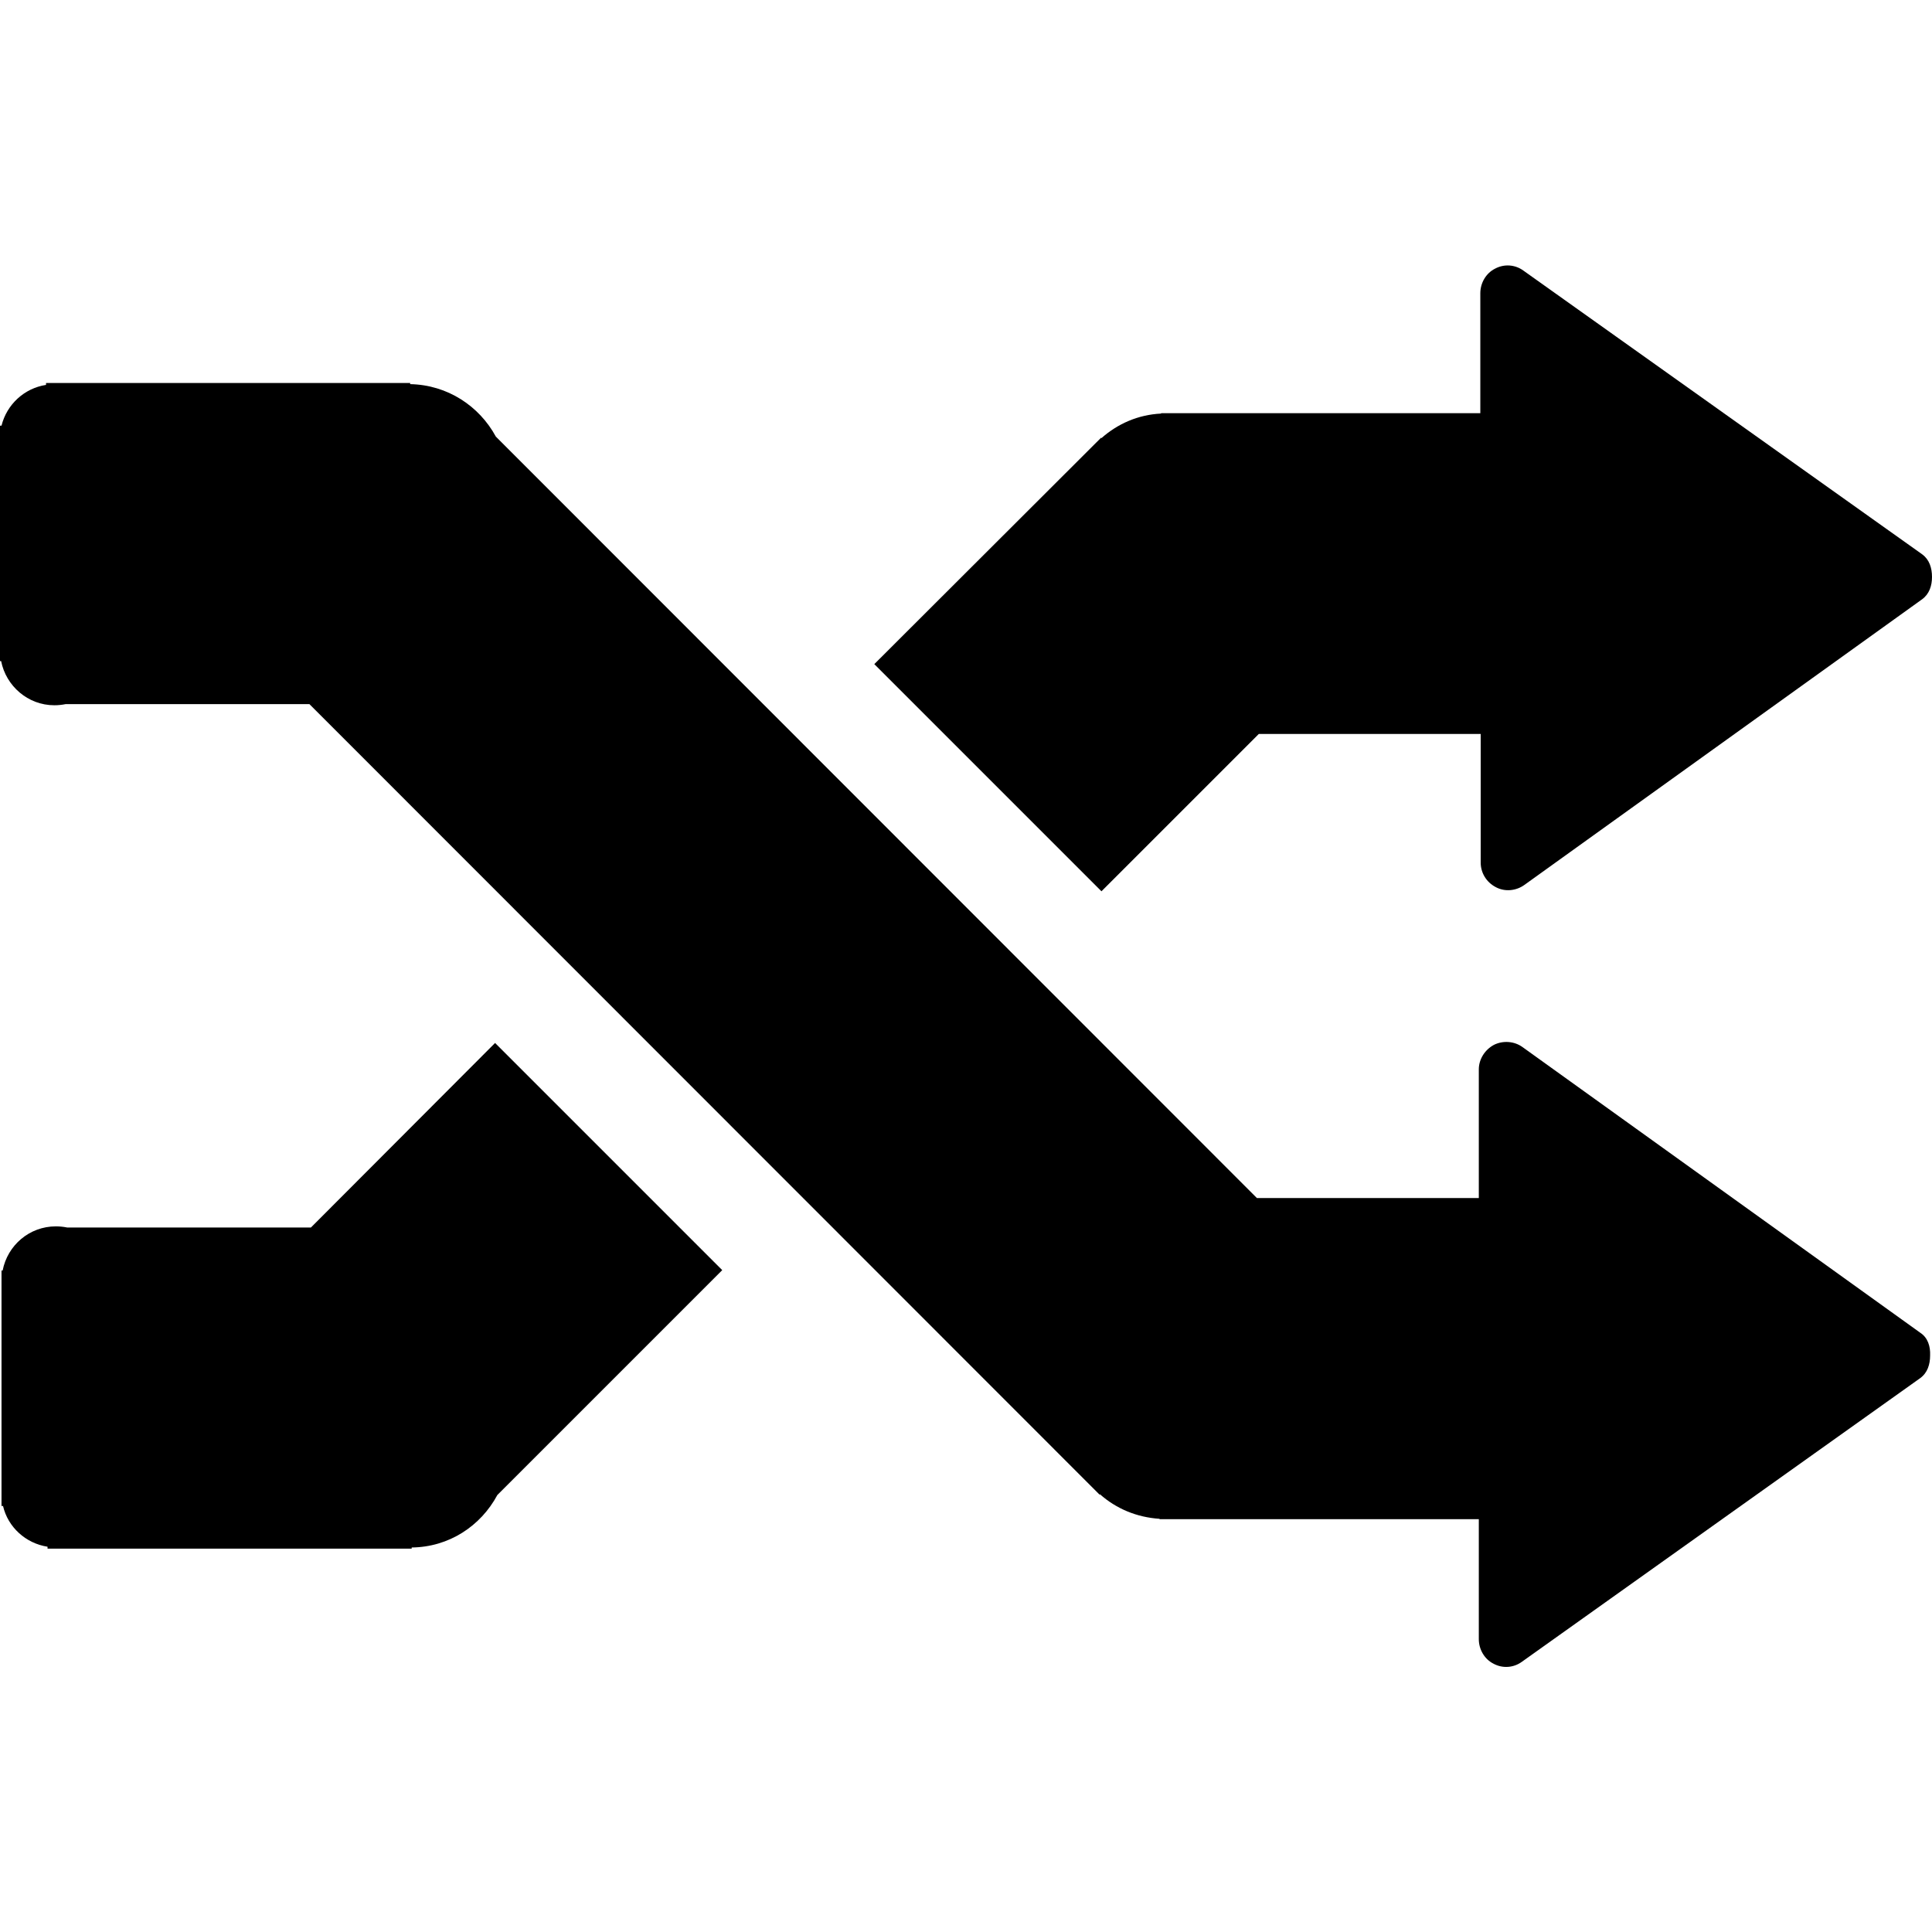
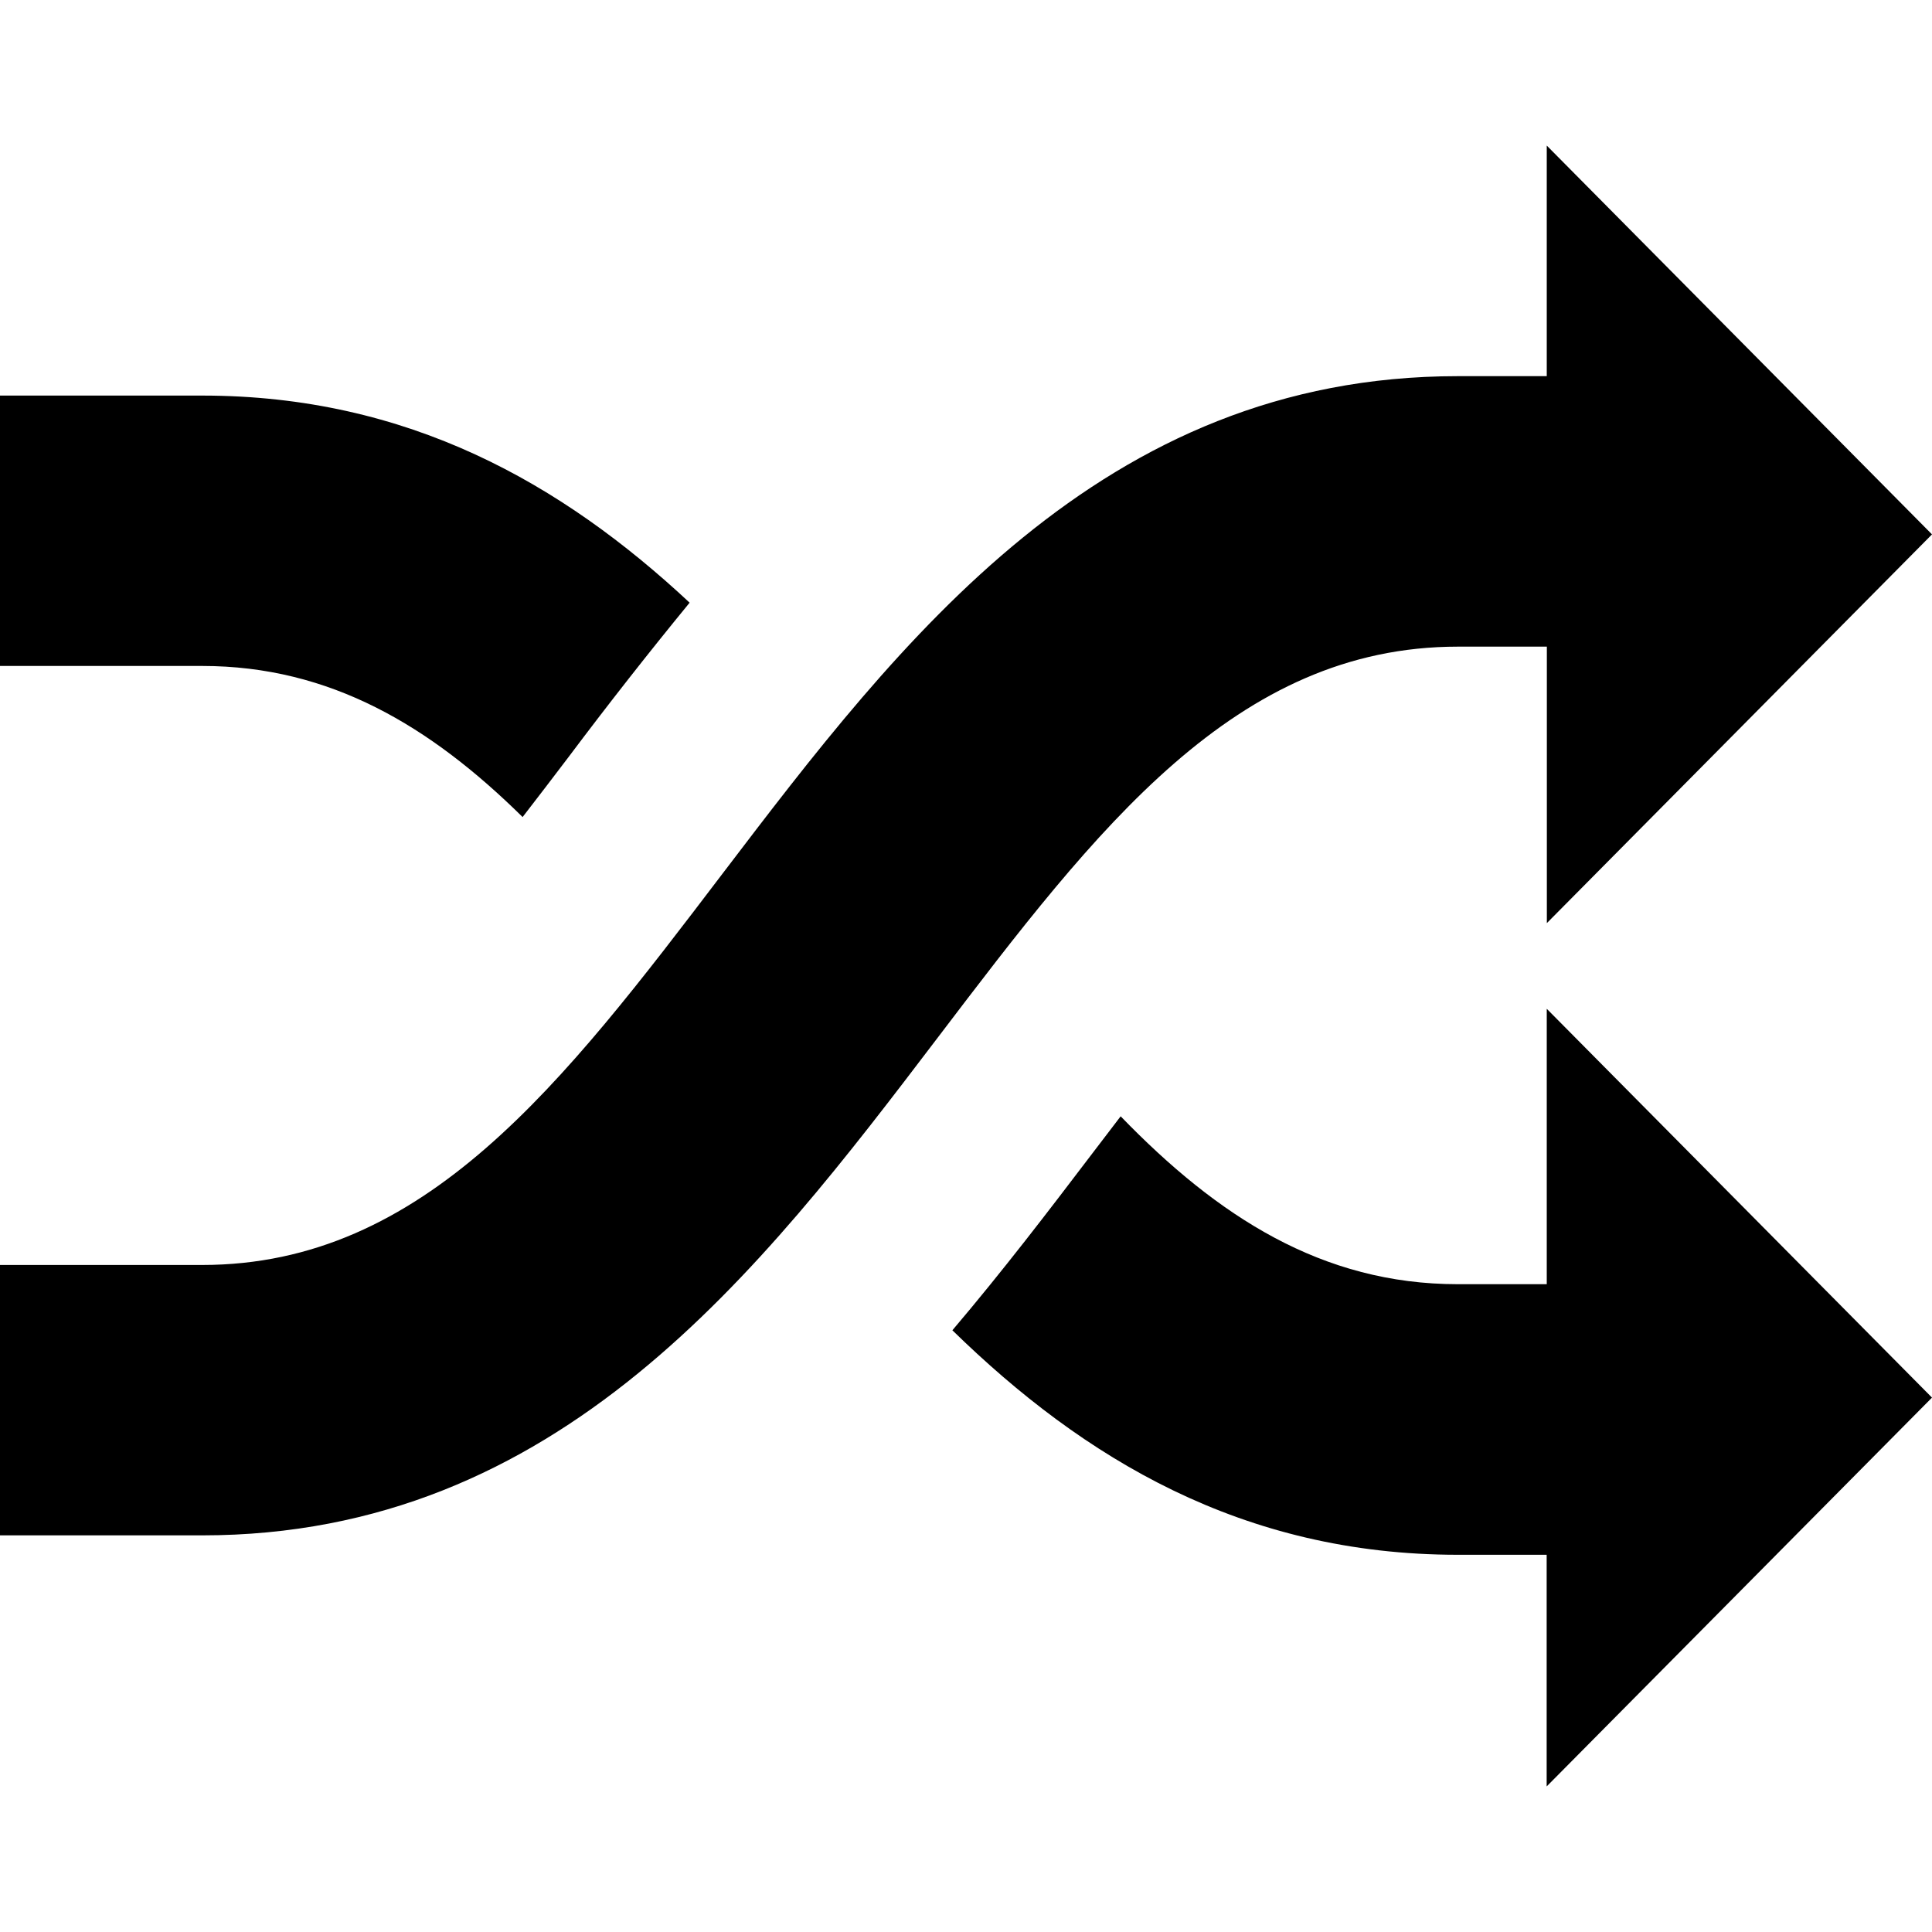
- <svg xmlns="http://www.w3.org/2000/svg" version="1.1" id="Layer_1" x="0px" y="0px" viewBox="0 0 512 512" style="enable-background:new 0 0 512 512;" xml:space="preserve">
-   <g>
-     <path d="M82.4,325.3H17.8c-1-0.2-2-0.3-3-0.3c-7,0-12.8,5-14.1,11.7H0.4v62.4h0.4c1.3,5.6,6,9.9,11.8,10.8v0.5h96.5v-0.3   c9.9-0.1,18.3-5.7,22.7-13.9l59.6-59.6l-60.2-60.2L82.4,325.3z" />
-     <path d="M509.4,146.9L403.7,71.7c-2.2-1.6-5.1-1.8-7.5-0.5c-2.4,1.2-3.9,3.8-3.9,6.5l0,31.8h-84.6v0.1c-6.1,0.3-11.5,2.7-15.8,6.5   l-0.1-0.1L231.7,176l60.2,60.2l41.7-41.7h58.8l0,34.1c0,2.7,1.5,5.2,4,6.5c2.4,1.3,5.4,1,7.6-0.6l105.4-75.7   c1.9-1.4,2.6-3.6,2.6-5.9v0C512,150.5,511.3,148.3,509.4,146.9z" />
-     <path d="M508.9,353.2l-105.4-75.7c-2.2-1.6-5.2-1.8-7.6-0.6c-2.4,1.3-4,3.8-4,6.5l0,34.1h-58.8L131.4,115.7   c-4.4-8.1-12.8-13.7-22.7-13.9v-0.3H12.2v0.5c-5.8,0.9-10.4,5.2-11.8,10.8H0v62.4h0.3c1.3,6.6,7.1,11.7,14.1,11.7c1,0,2-0.1,3-0.3   h64.6l209.4,209.5l0.1-0.1c4.3,3.8,9.7,6.1,15.8,6.5v0.1h84.6l0,31.8c0,2.7,1.5,5.3,3.9,6.5c2.4,1.3,5.3,1.1,7.5-0.5l105.6-75.2   c1.9-1.4,2.6-3.6,2.6-6v0C511.6,356.8,510.9,354.5,508.9,353.2z" />
-   </g>
+ <svg xmlns="http://www.w3.org/2000/svg" viewBox="0 0 20 20">
+   <path d="M15.093 6.694h.92v2.862L20 5.532l-3.988-4.025v2.387h-.92c-3.694 0-5.776 2.738-7.614 5.152-1.652 2.172-3.08 4.049-5.386 4.049H0v2.799h2.093c3.694 0 5.776-2.736 7.614-5.152 1.652-2.173 3.08-4.048 5.386-4.048zM5.41 8.458c.158-.203.316-.412.477-.623a47.33 47.33 0 0 1 1.252-1.596C5.817 5.005 4.224 4.095 2.093 4.095H0v2.799h2.093c1.327 0 2.362.623 3.317 1.564zm10.602 4.836h-.92c-1.407 0-2.487-.701-3.491-1.738l-.303.397c-.441.58-.915 1.201-1.439 1.818 1.356 1.324 3 2.324 5.232 2.324h.92v2.398L20 14.468l-3.988-4.025v2.851z" />
</svg>
